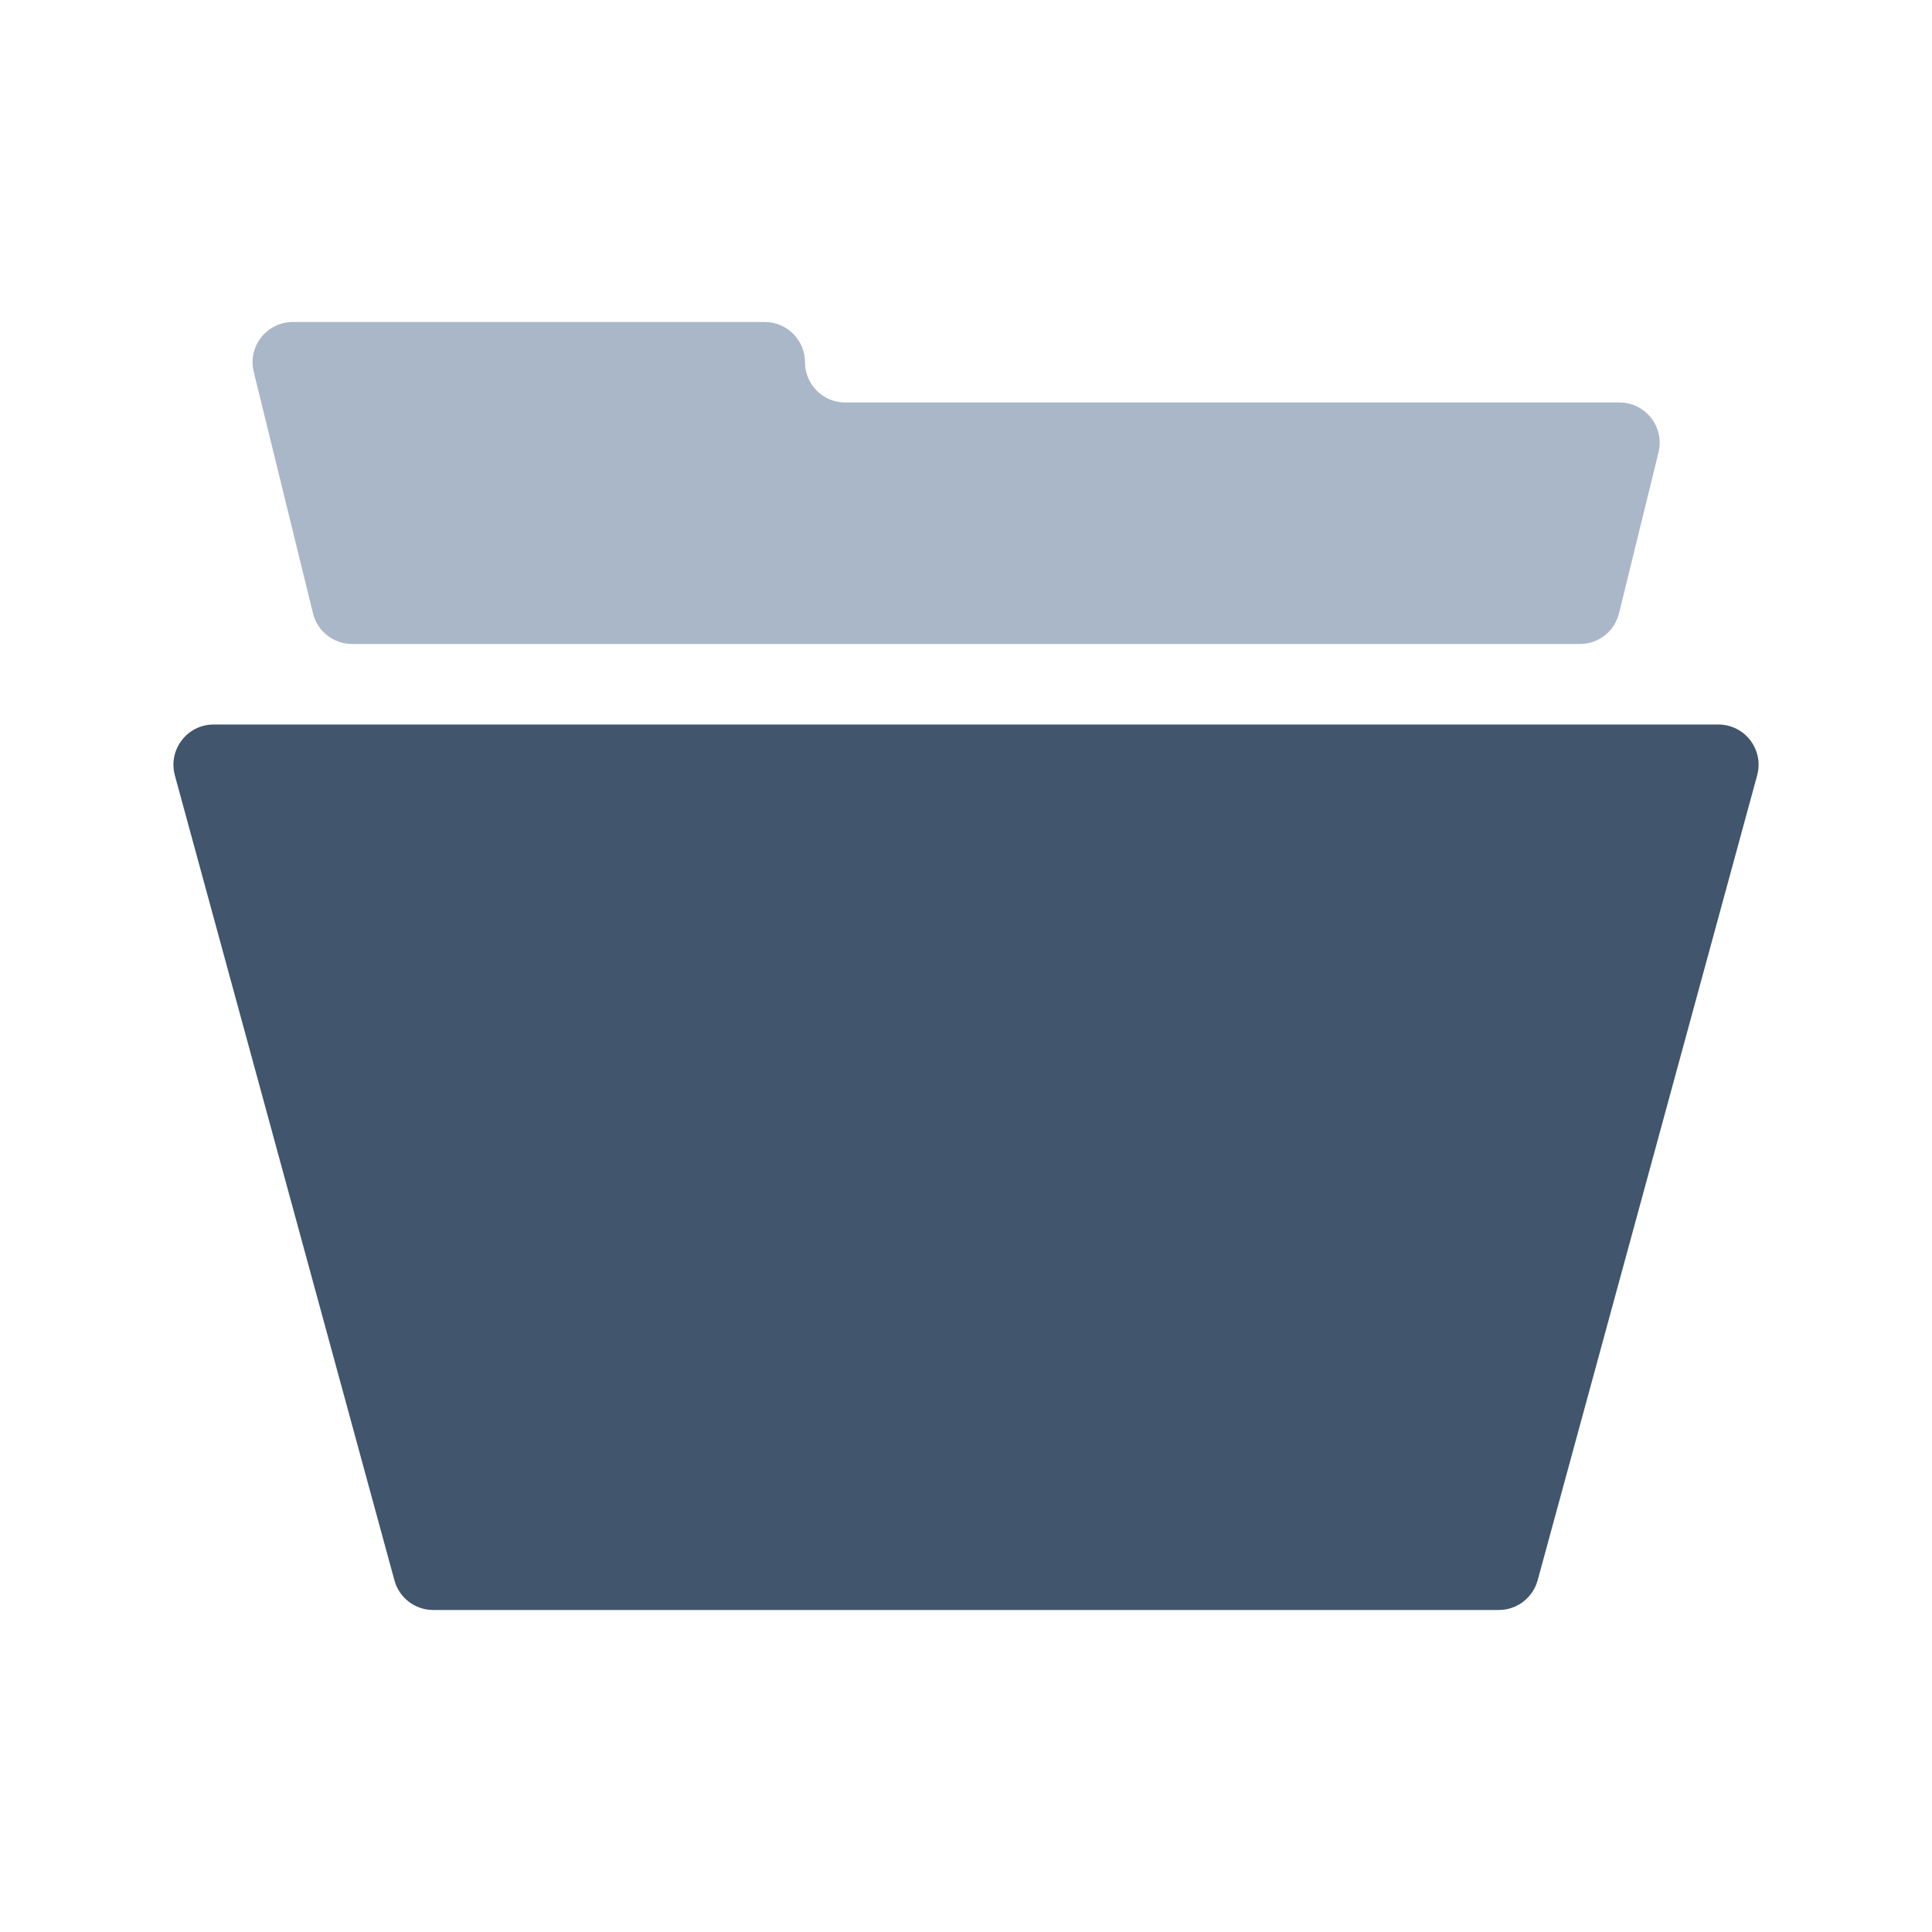
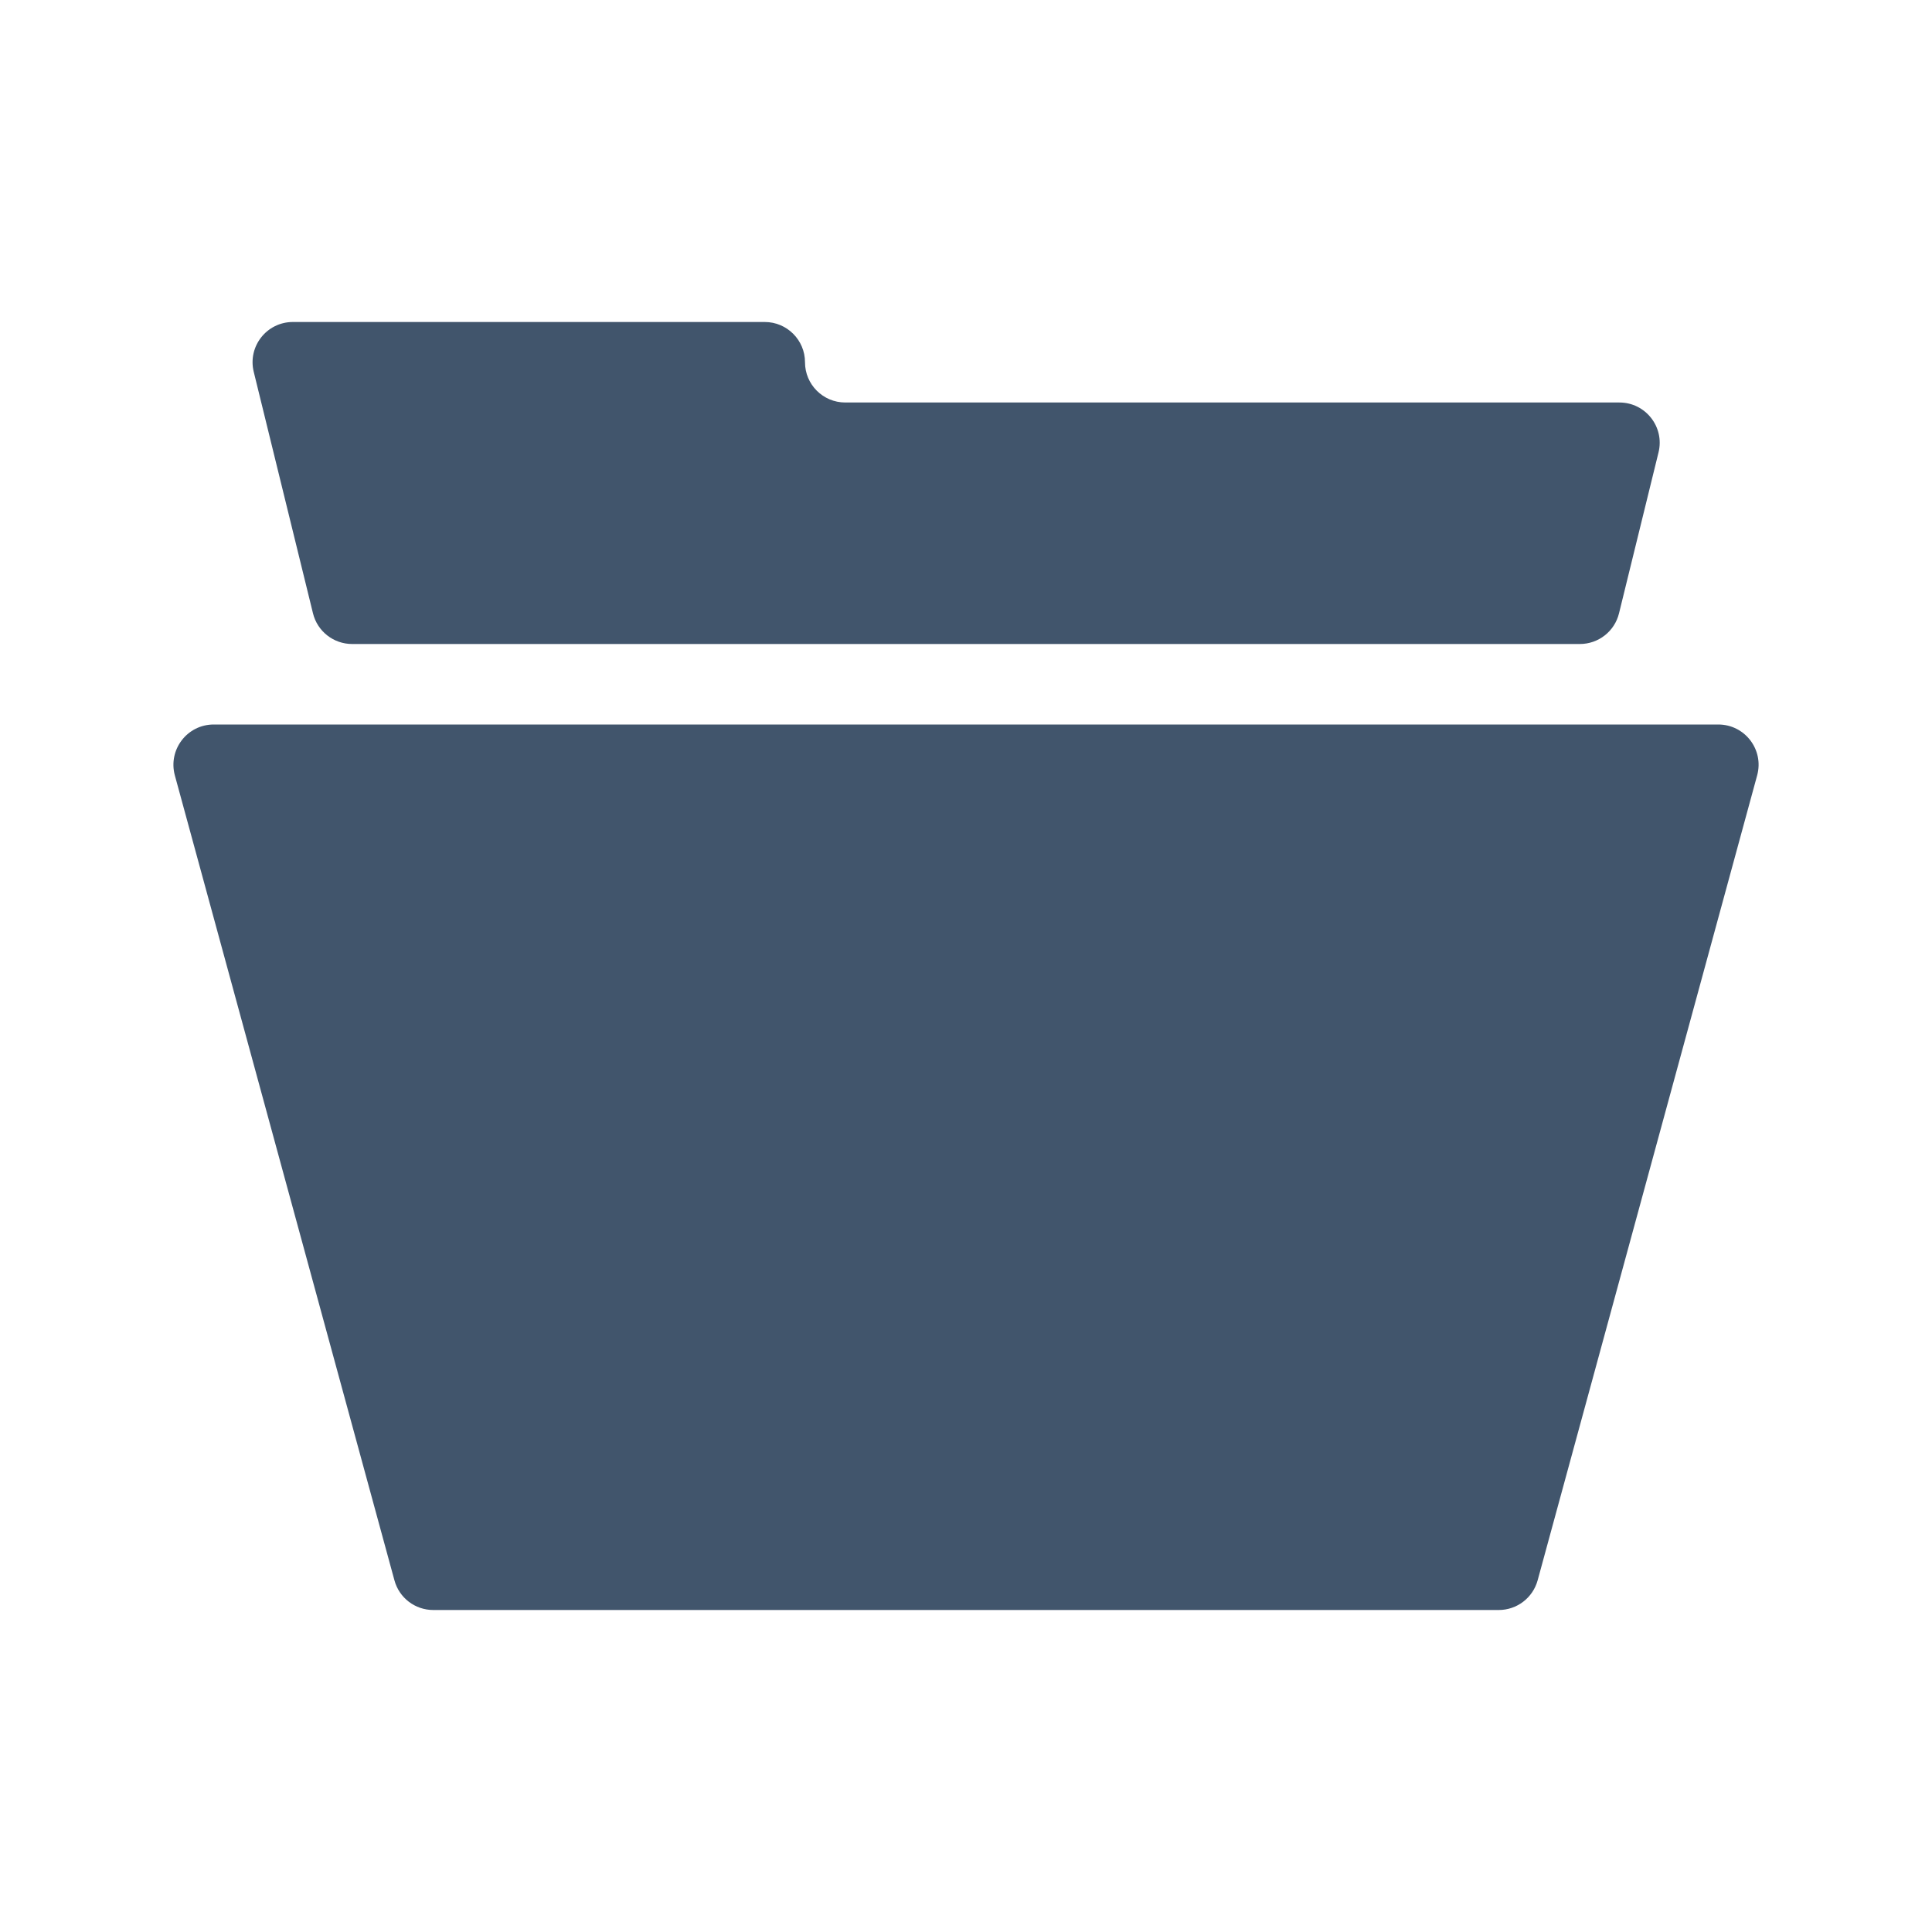
<svg xmlns="http://www.w3.org/2000/svg" viewBox="0 0 24 24" fill="none">
  <path d="M2.172 9.632C2.086 9.313 2.325 9 2.655 9H21.345C21.675 9 21.915 9.313 21.828 9.632L19.101 19.632C19.041 19.849 18.844 20 18.618 20H5.382C5.156 20 4.959 19.849 4.9 19.632L2.172 9.632Z" fill="#41556C" />
-   <path opacity="0.6" d="M20.603 5.619C20.68 5.304 20.441 5 20.117 5H10.5C10.224 5 10 4.776 10 4.5C10 4.224 9.776 4 9.5 4H3.638C3.313 4 3.075 4.304 3.152 4.619L3.888 7.619C3.943 7.843 4.144 8 4.374 8H19.626C19.856 8 20.057 7.843 20.112 7.619L20.603 5.619Z" fill="#7187A5" />
+   <path d="M20.603 5.619C20.68 5.304 20.441 5 20.117 5H10.5C10.224 5 10 4.776 10 4.5C10 4.224 9.776 4 9.5 4H3.638C3.313 4 3.075 4.304 3.152 4.619L3.888 7.619C3.943 7.843 4.144 8 4.374 8H19.626C19.856 8 20.057 7.843 20.112 7.619L20.603 5.619Z" fill="#41556C" />
</svg>
